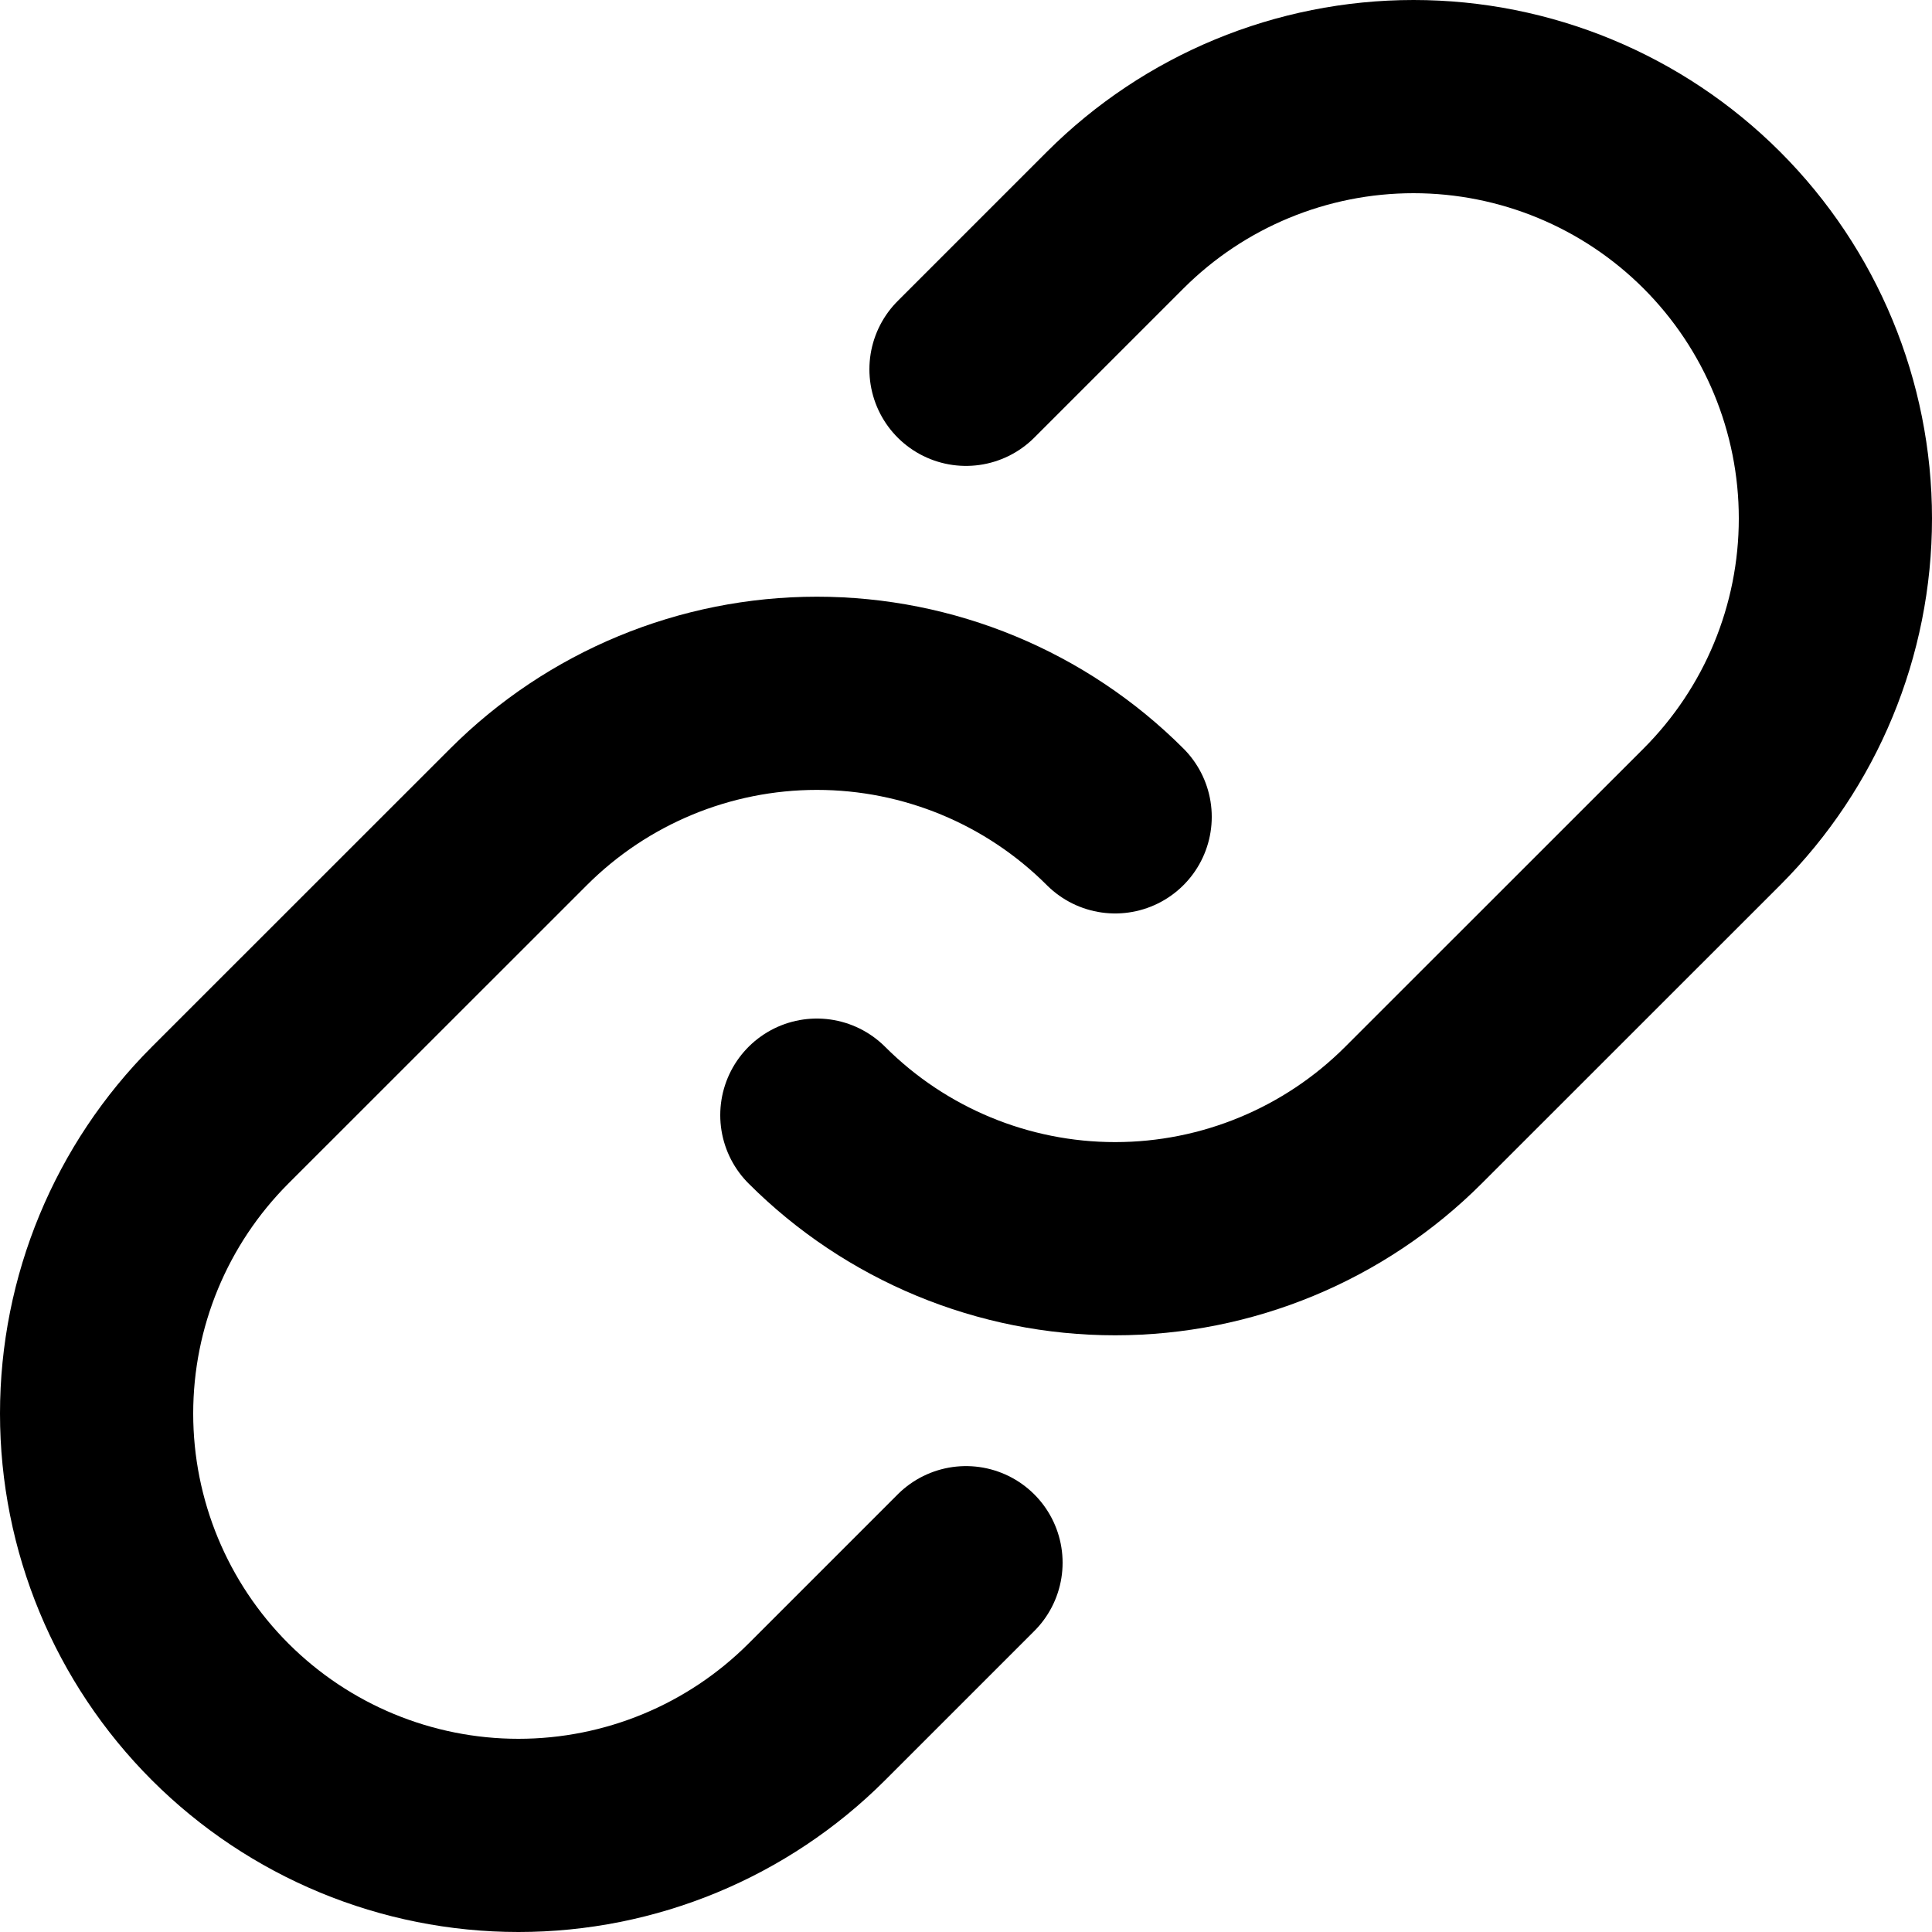
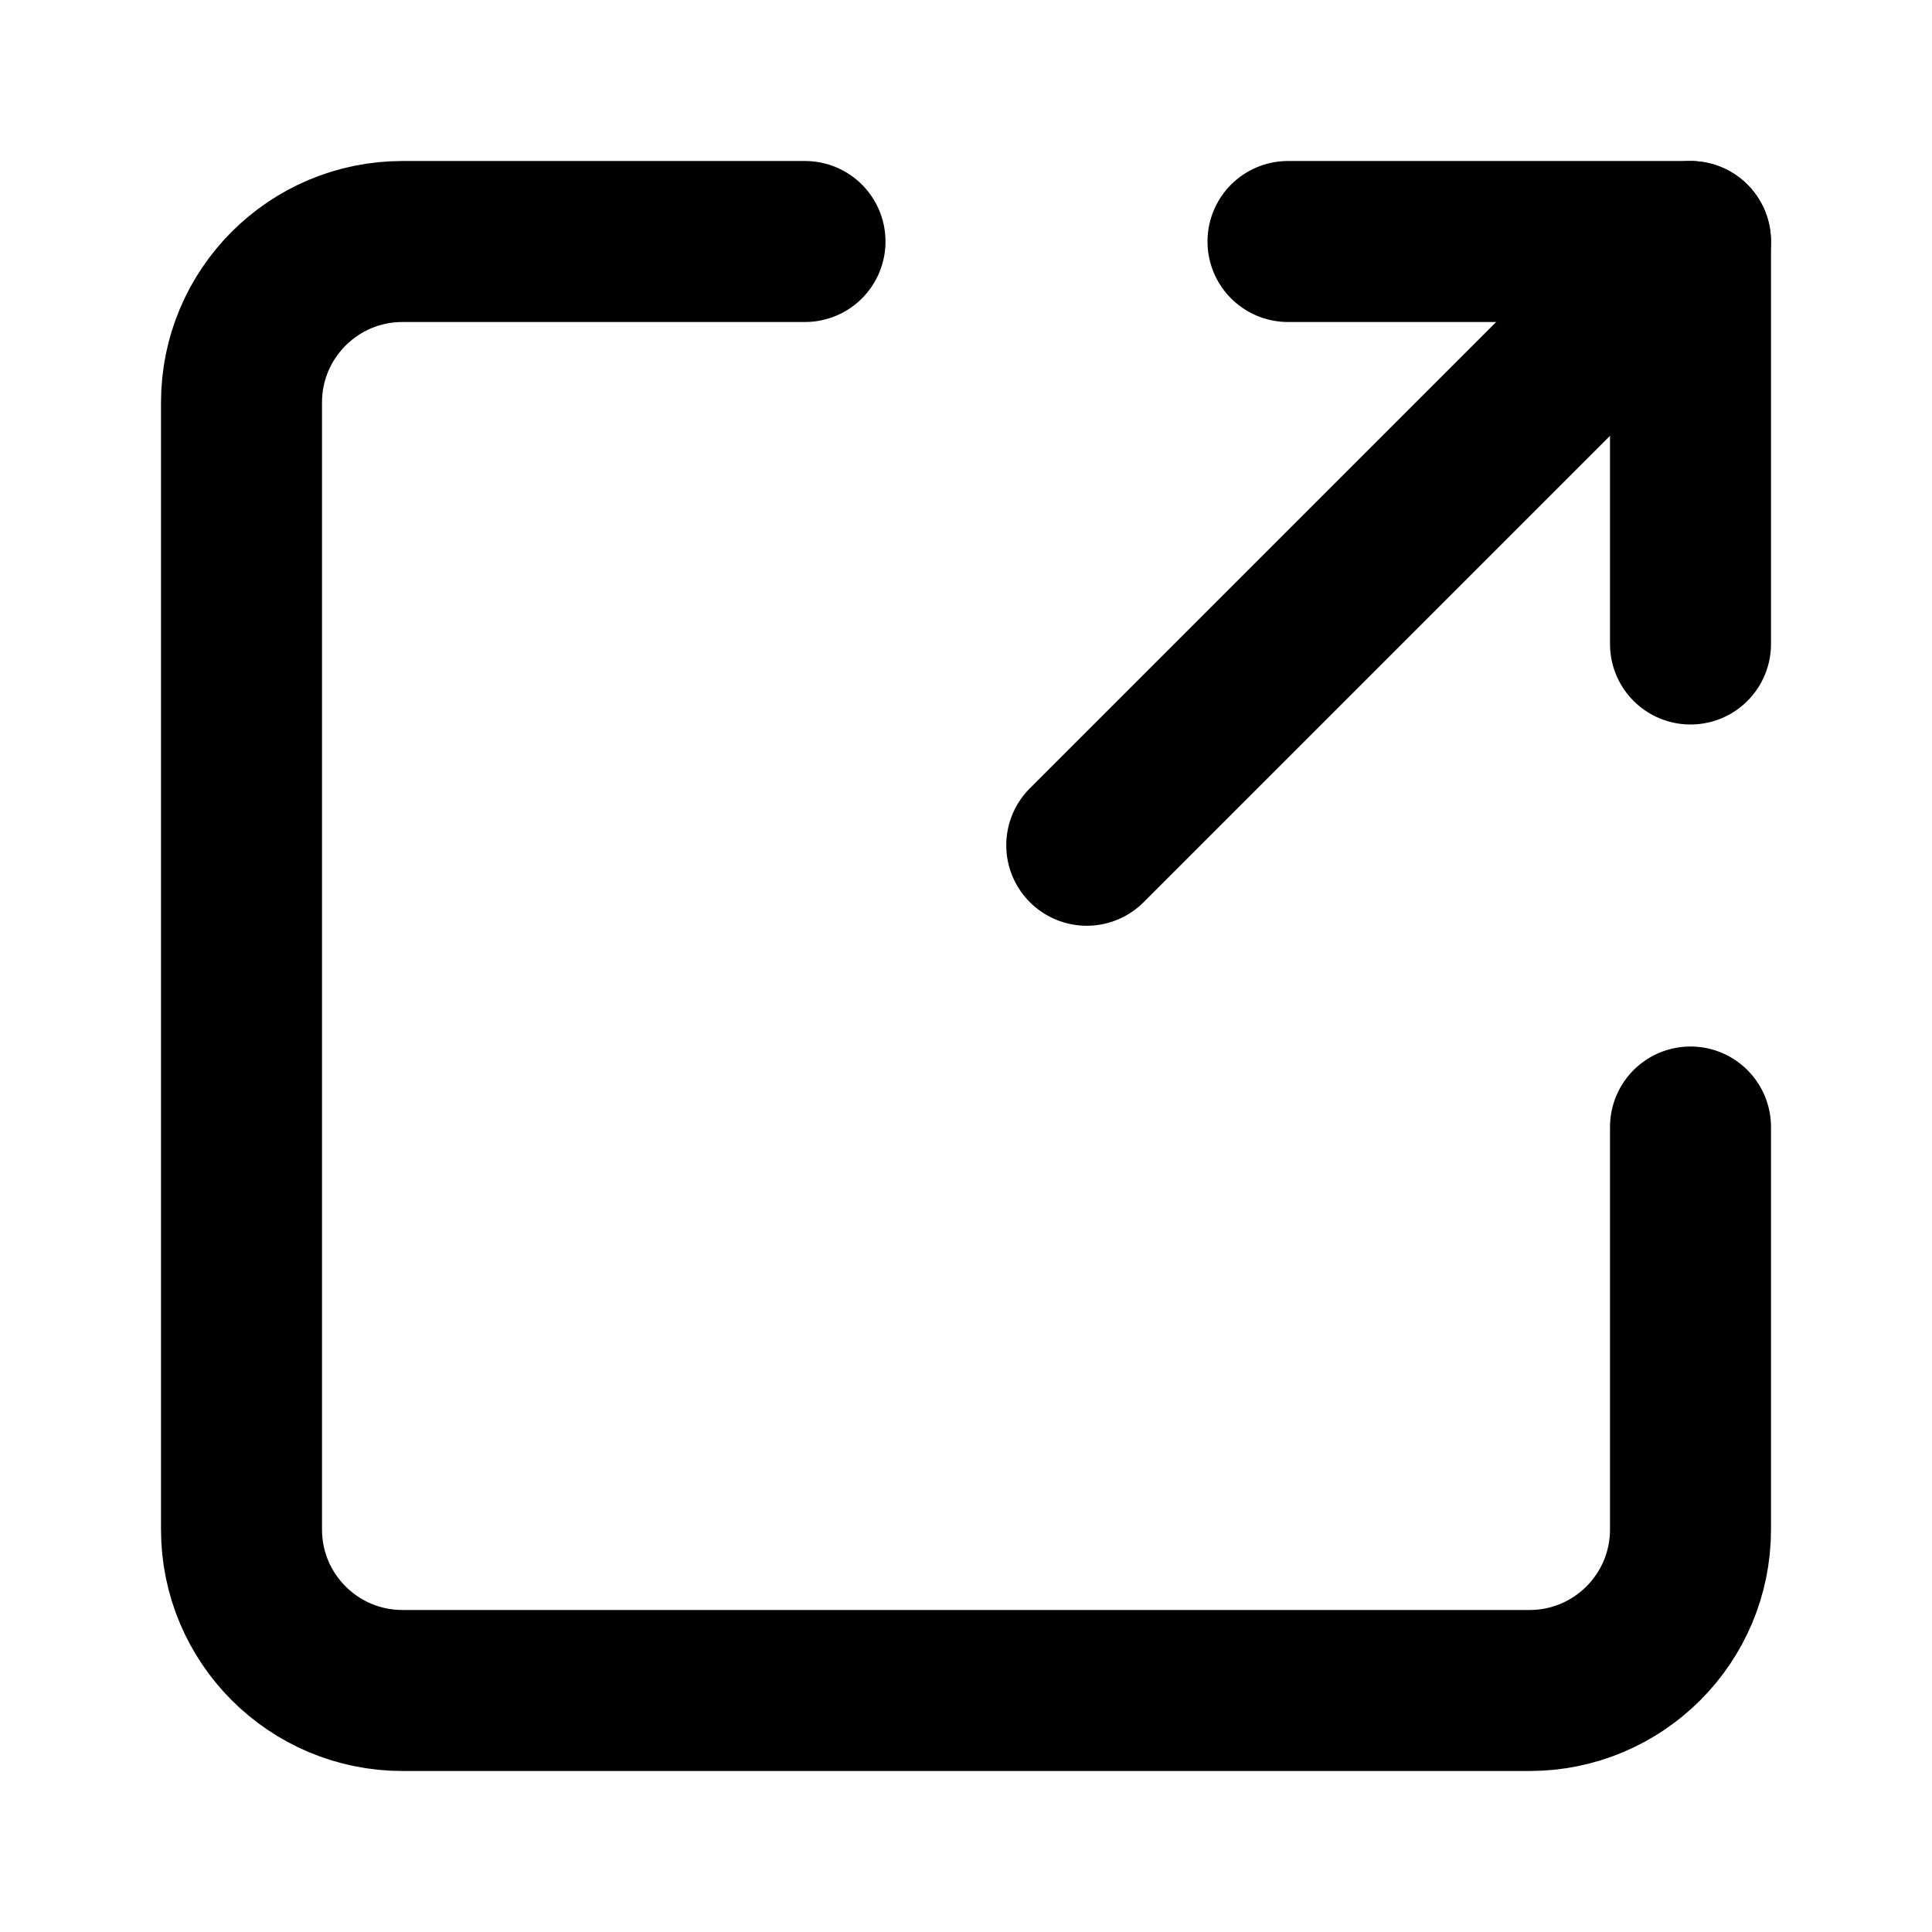
- <svg xmlns="http://www.w3.org/2000/svg" width="20" height="20" viewBox="0 0 20 20" fill="none">
-   <path d="M11.544 8.456C10.725 7.637 9.614 7.177 8.456 7.177C7.298 7.177 6.187 7.637 5.368 8.456L2.279 11.544C1.46 12.363 1 13.474 1 14.633C1 15.791 1.46 16.902 2.279 17.721C3.098 18.54 4.209 19 5.367 19C6.526 19 7.637 18.54 8.456 17.721L10 16.177" stroke="black" stroke-width="2" stroke-linecap="round" stroke-linejoin="round" />
-   <path d="M8.456 11.544C9.275 12.363 10.386 12.823 11.544 12.823C12.702 12.823 13.813 12.363 14.632 11.544L17.721 8.456C18.54 7.637 19 6.526 19 5.367C19 4.209 18.54 3.098 17.721 2.279C16.902 1.46 15.791 1 14.633 1C13.474 1 12.363 1.46 11.544 2.279L10 3.823" stroke="black" stroke-width="2" stroke-linecap="round" stroke-linejoin="round" />
+ <svg xmlns="http://www.w3.org/2000/svg" aria-hidden="true" role="img" width="24" height="24" preserveAspectRatio="xMidYMid meet" viewBox="0 0 24 24">
+   <g fill="none">
+     <path d="M13.5 10.5L21 3" stroke="currentColor" stroke-width="2" stroke-linecap="round" stroke-linejoin="round" />
+     <path d="M16 3h5v5" stroke="currentColor" stroke-width="2" stroke-linecap="round" stroke-linejoin="round" />
+     <path d="M21 14v5a2 2 0 0 1-2 2H5a2 2 0 0 1-2-2V5a2 2 0 0 1 2-2h5" stroke="currentColor" stroke-width="2" stroke-linecap="round" stroke-linejoin="round" />
+   </g>
</svg>
